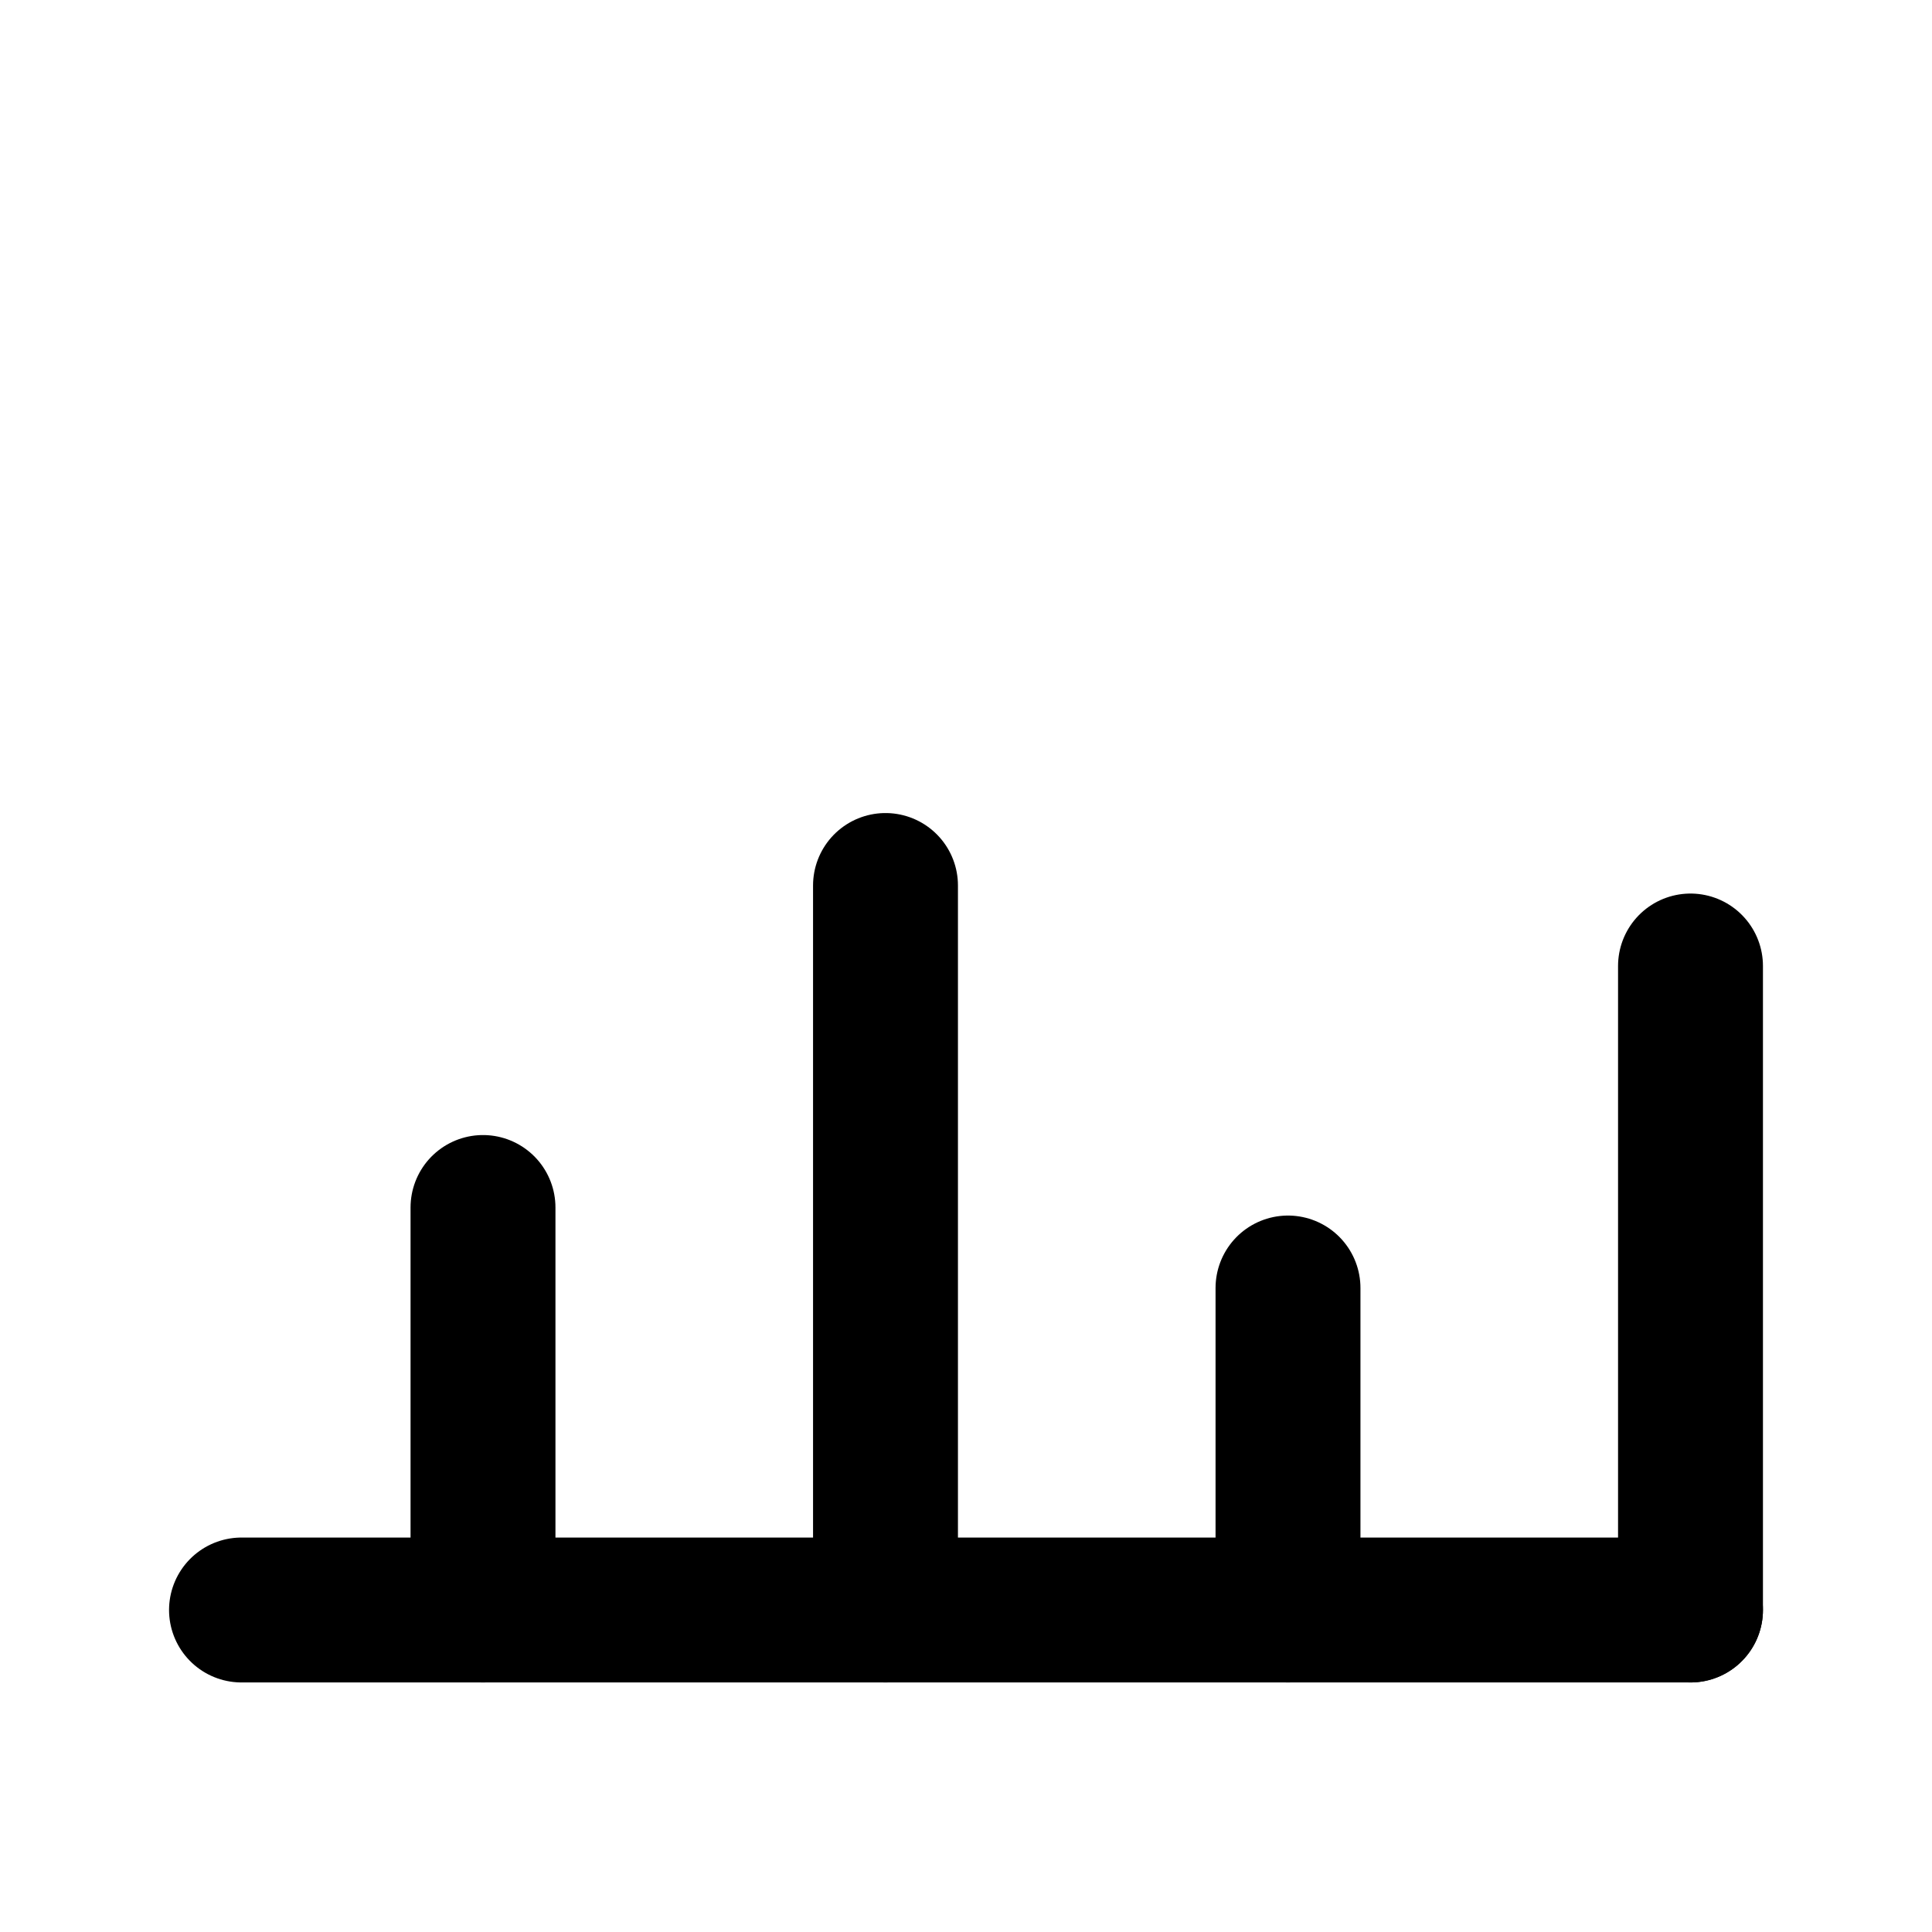
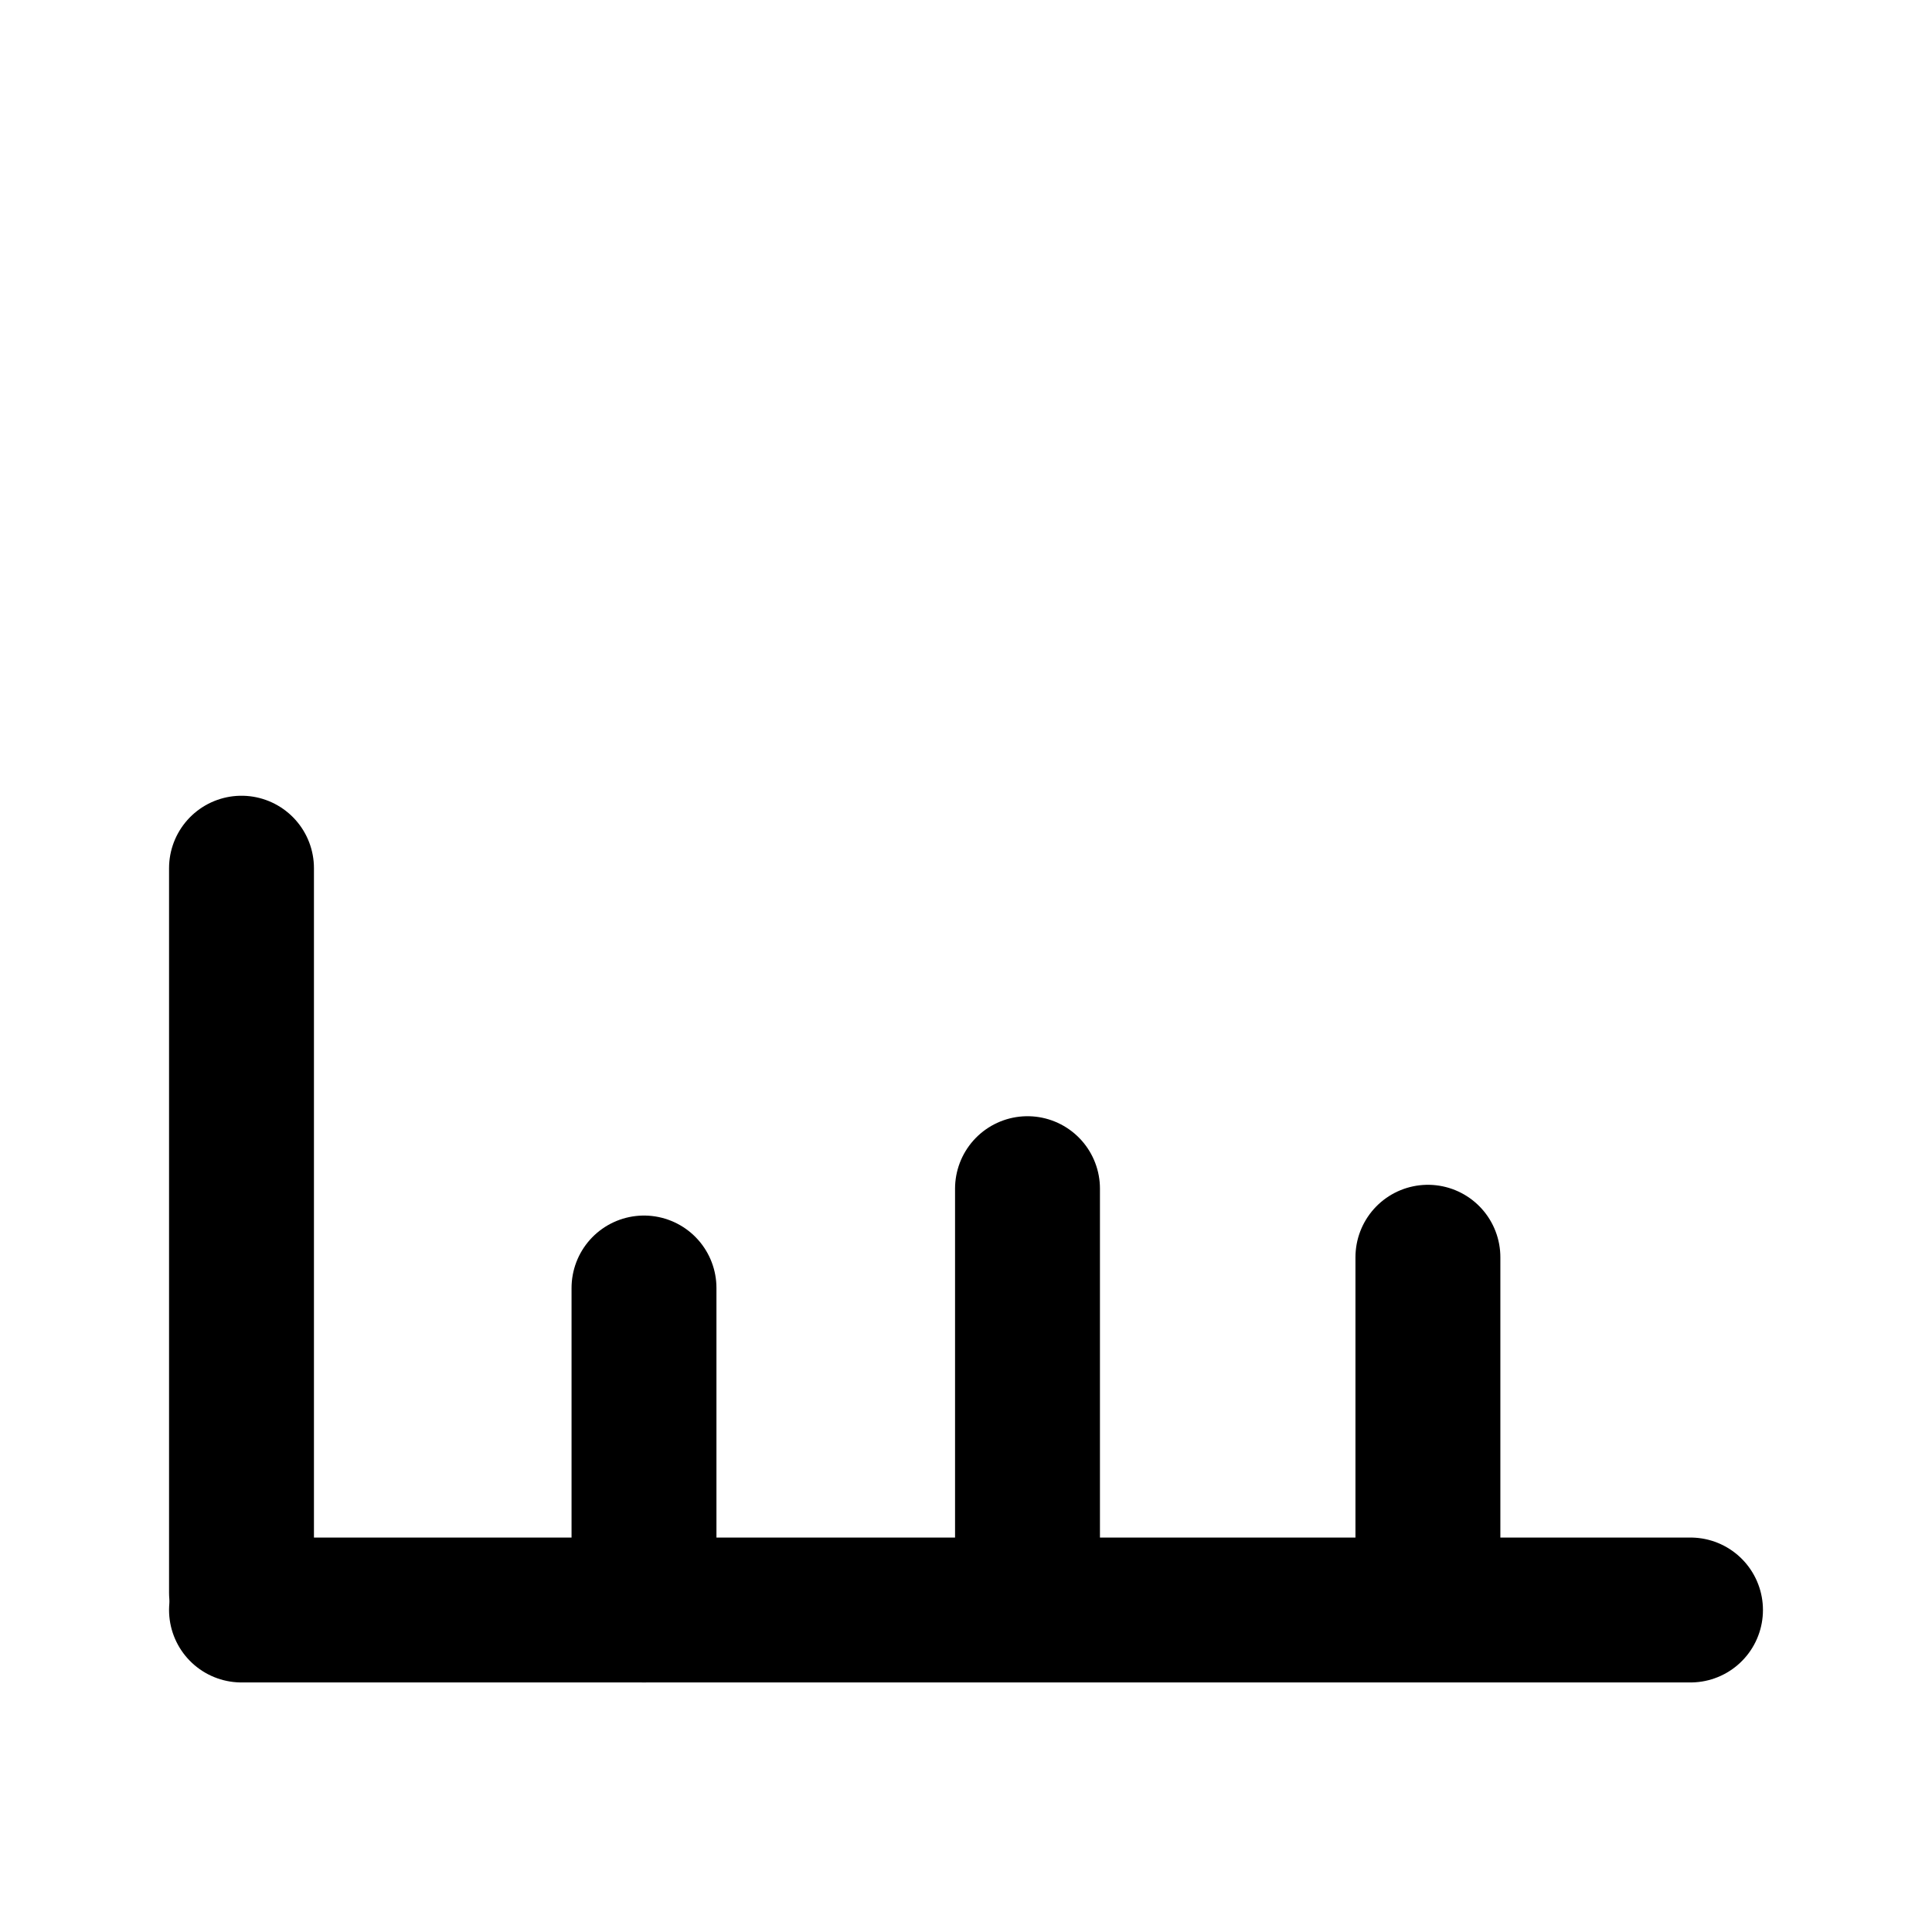
- <svg xmlns="http://www.w3.org/2000/svg" viewBox="0 0 24 24" fill="none" stroke="currentColor" stroke-width="1.8" stroke-linecap="round" stroke-linejoin="round">
-   <path d="M3 20h18" />
-   <path d="M6 20v-5" />
-   <path d="M11 20v-9" />
-   <path d="M16 20v-4" />
-   <path d="M21 20v-8" />
+ <svg xmlns="http://www.w3.org/2000/svg" viewBox="0 0 24 24" fill="none" stroke="currentColor" stroke-width="1.8" stroke-linecap="round" stroke-linejoin="round" version="1.1" id="svg5">
+   <defs id="defs5" />
+   <path d="M 21,20 H 3" id="path1" />
+   <path d="m 12.764,19.766 v -5" id="path2" />
+   <path d="m 3,19.785 v -9" id="path3" />
+   <path d="M 8,20 V 16" id="path4" />
+   <path d="m 17.738,19.618 v -4" id="path4-8" />
</svg>
